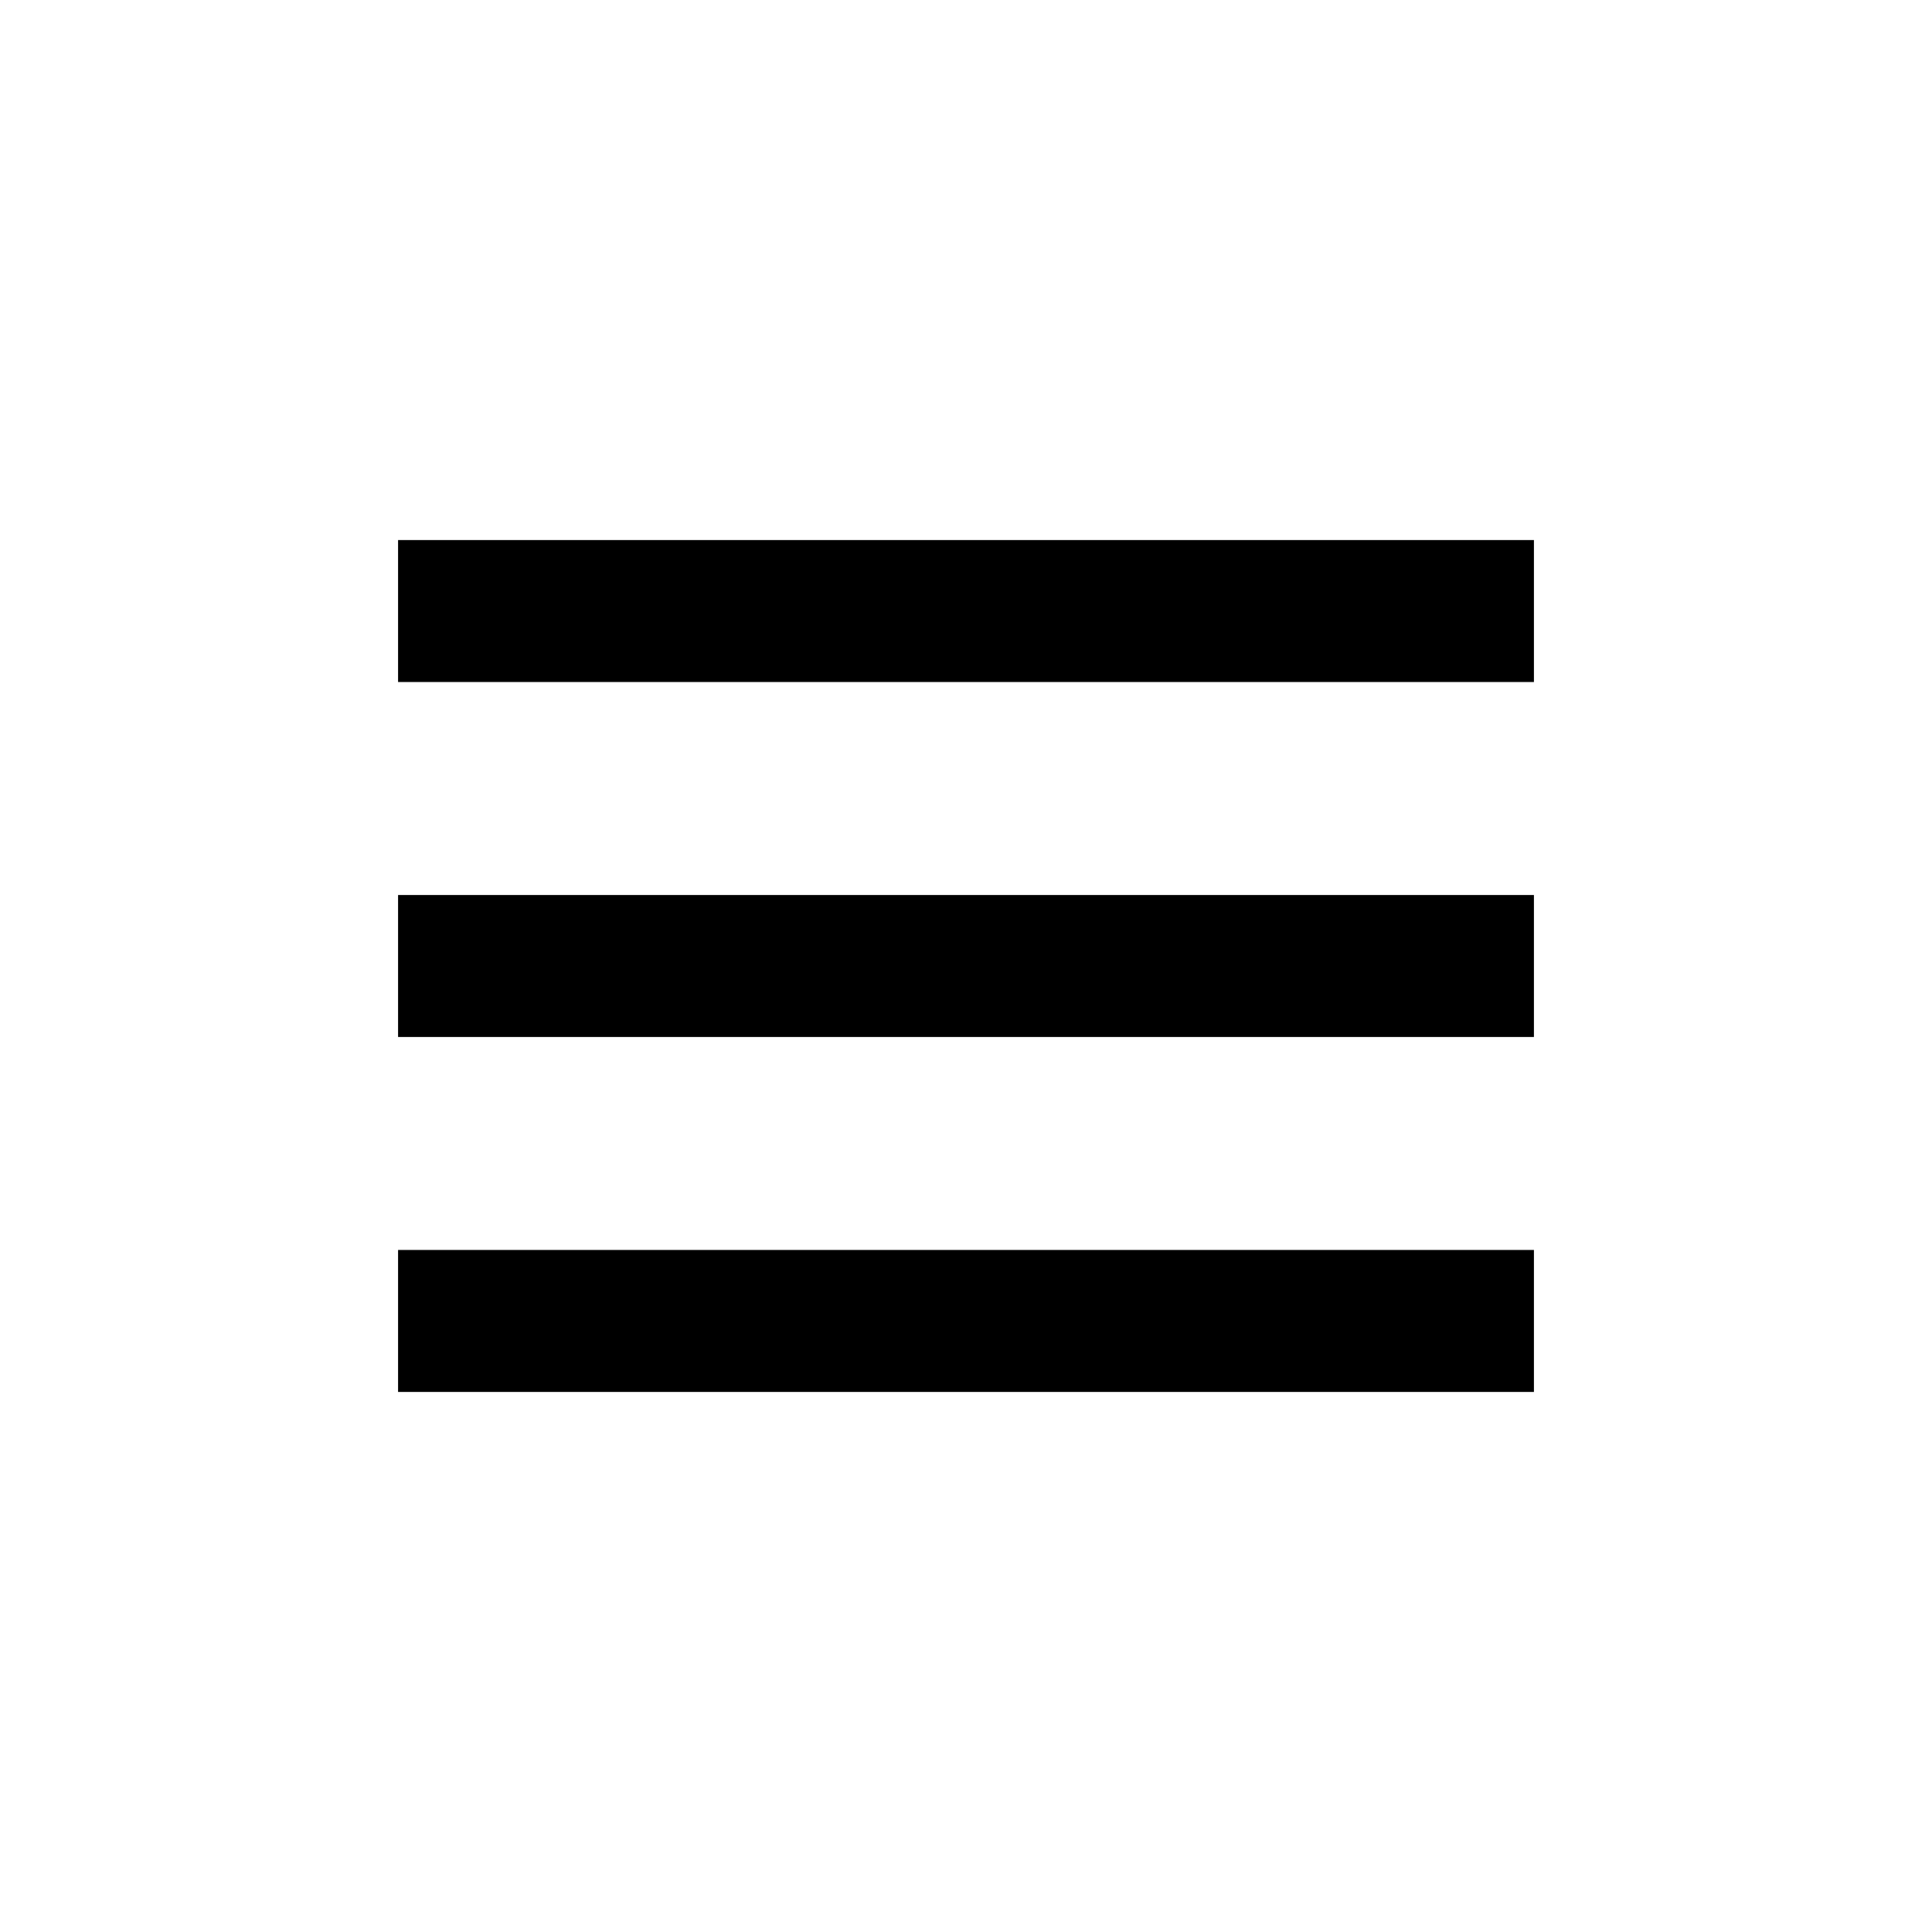
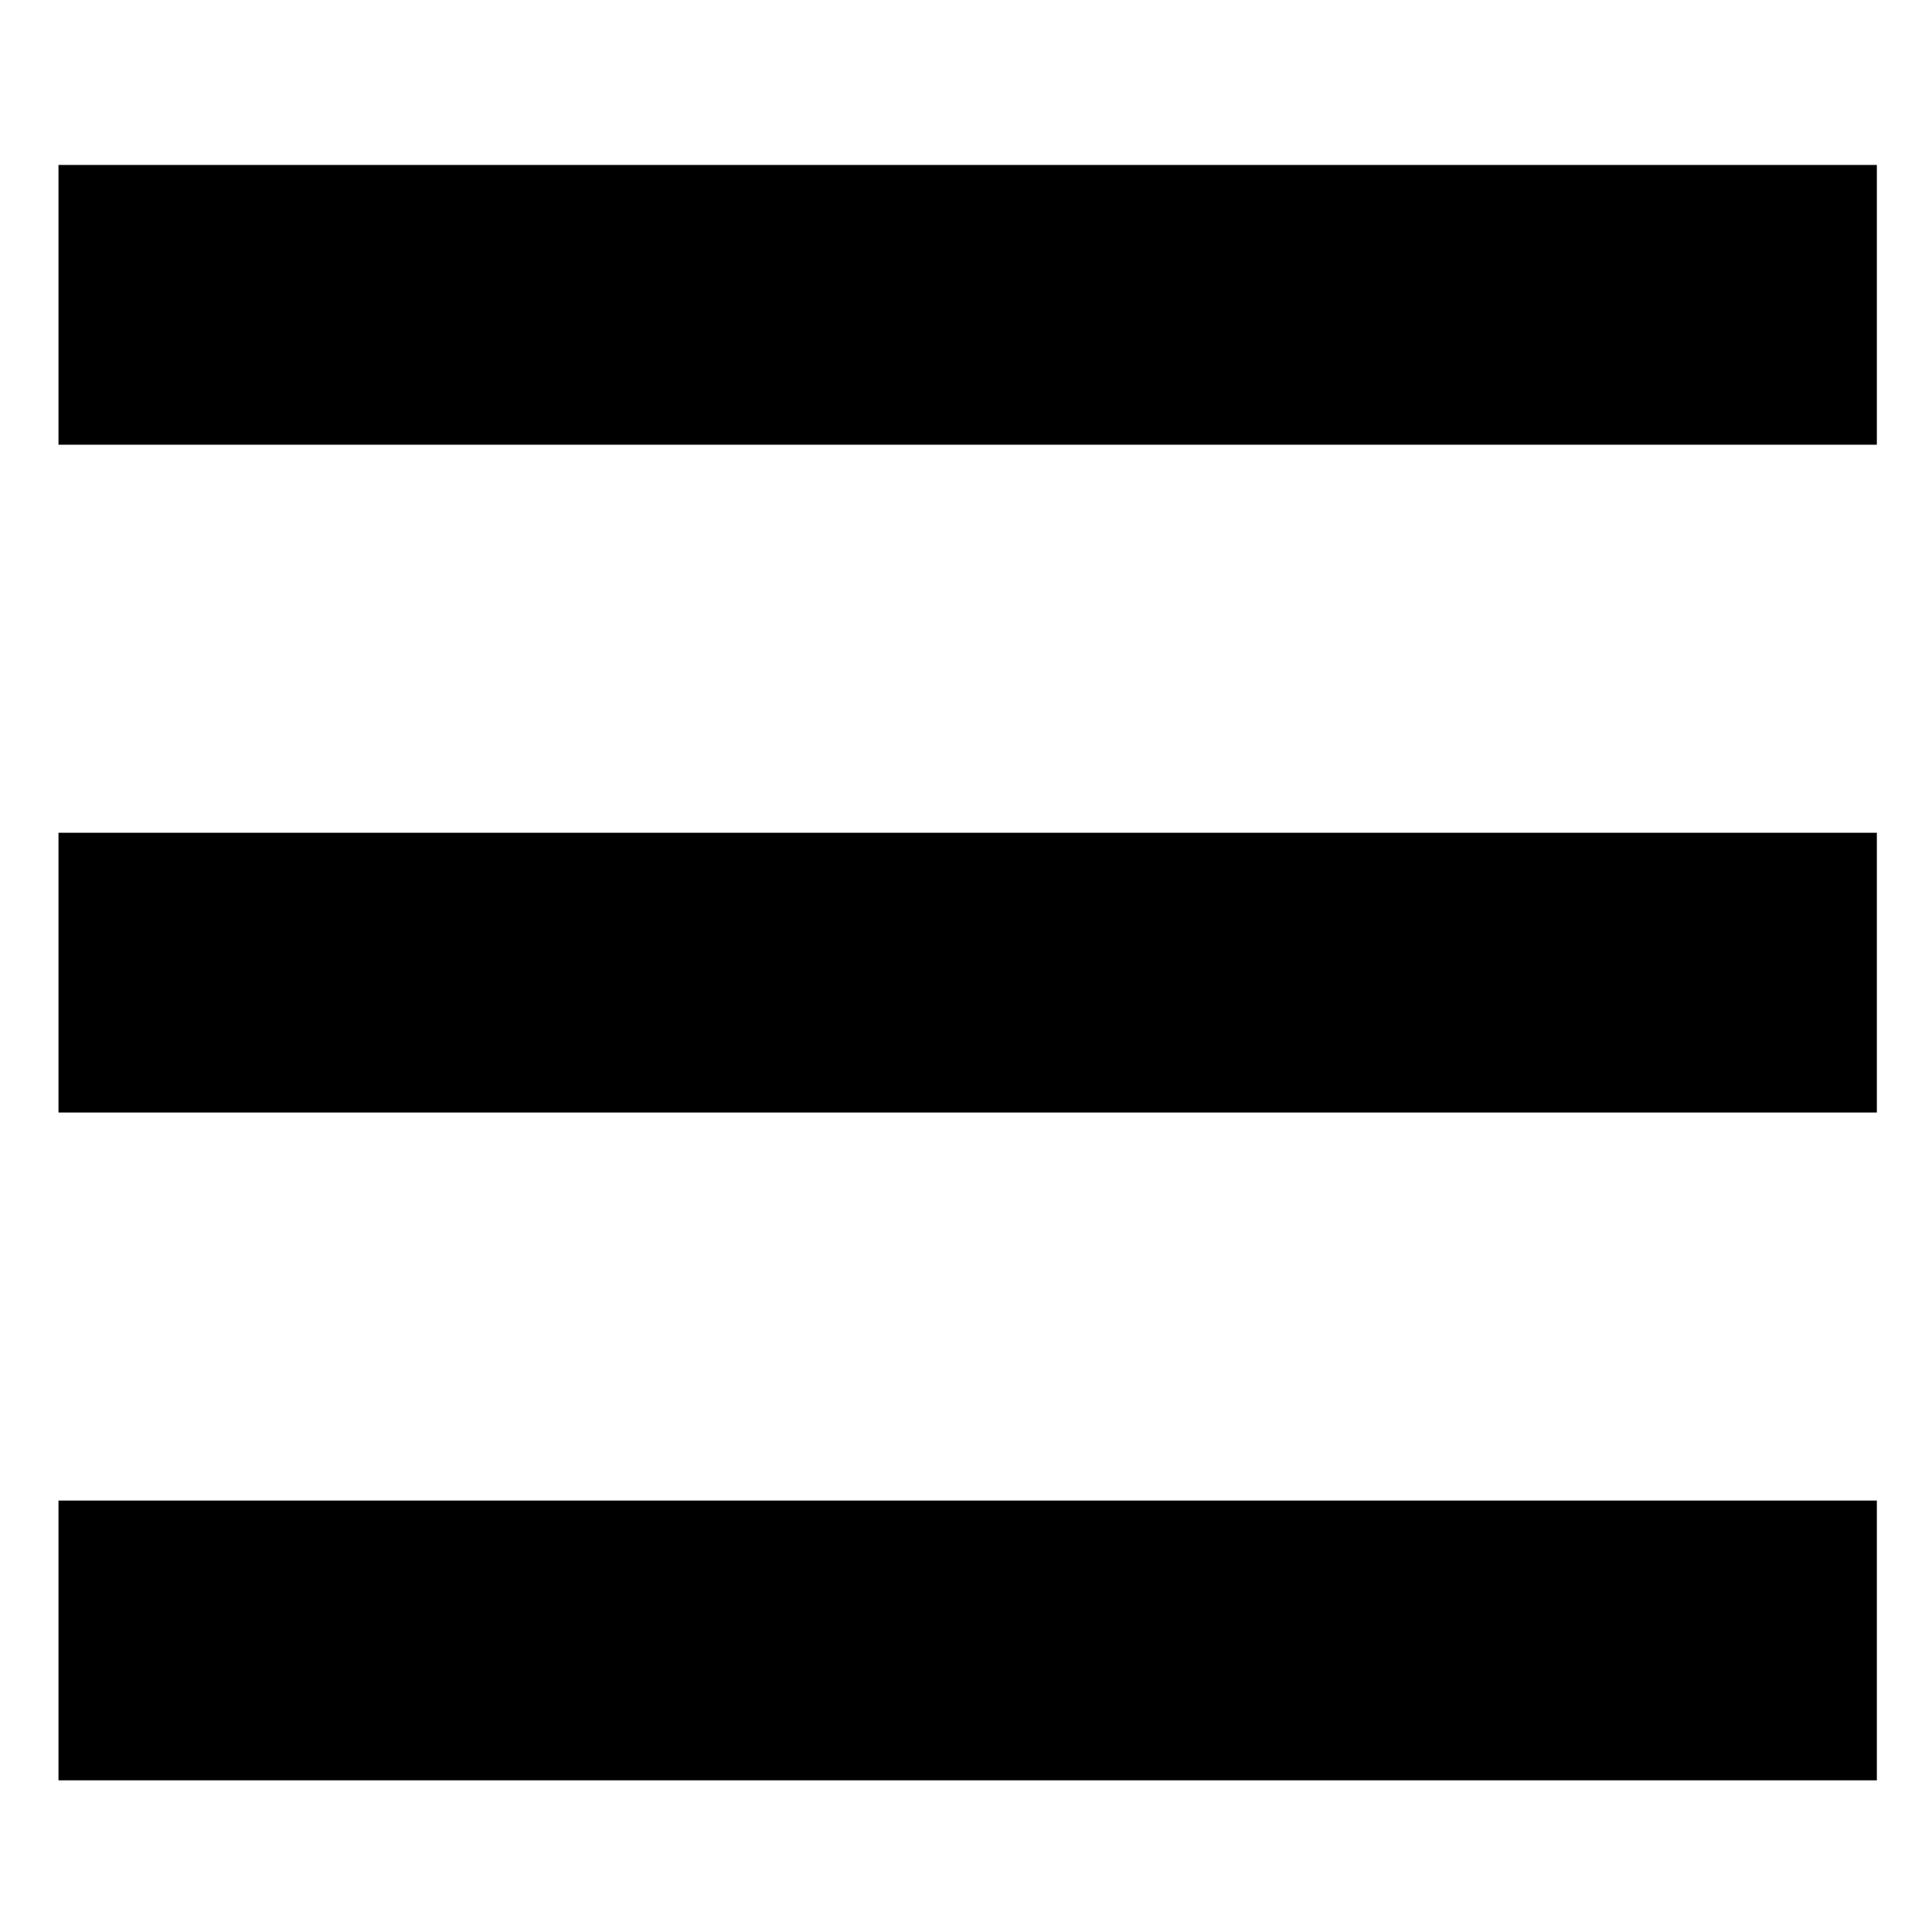
<svg xmlns="http://www.w3.org/2000/svg" width="256" height="256" viewBox="0 0 256 256">
-   <path fill-rule="evenodd" clip-rule="evenodd" d="M52.747 137.406h150.506v-18.812H52.747v18.812zm0-65.846v18.811h150.506V71.56H52.747zm0 112.88h150.506v-18.814H52.747v18.814z" />
+   <path d="M7.75 40.392h240.942M7.75 128.88h240.942M7.75 217.367h240.942" fill="none" stroke="#000" stroke-width="37.07" />
</svg>
